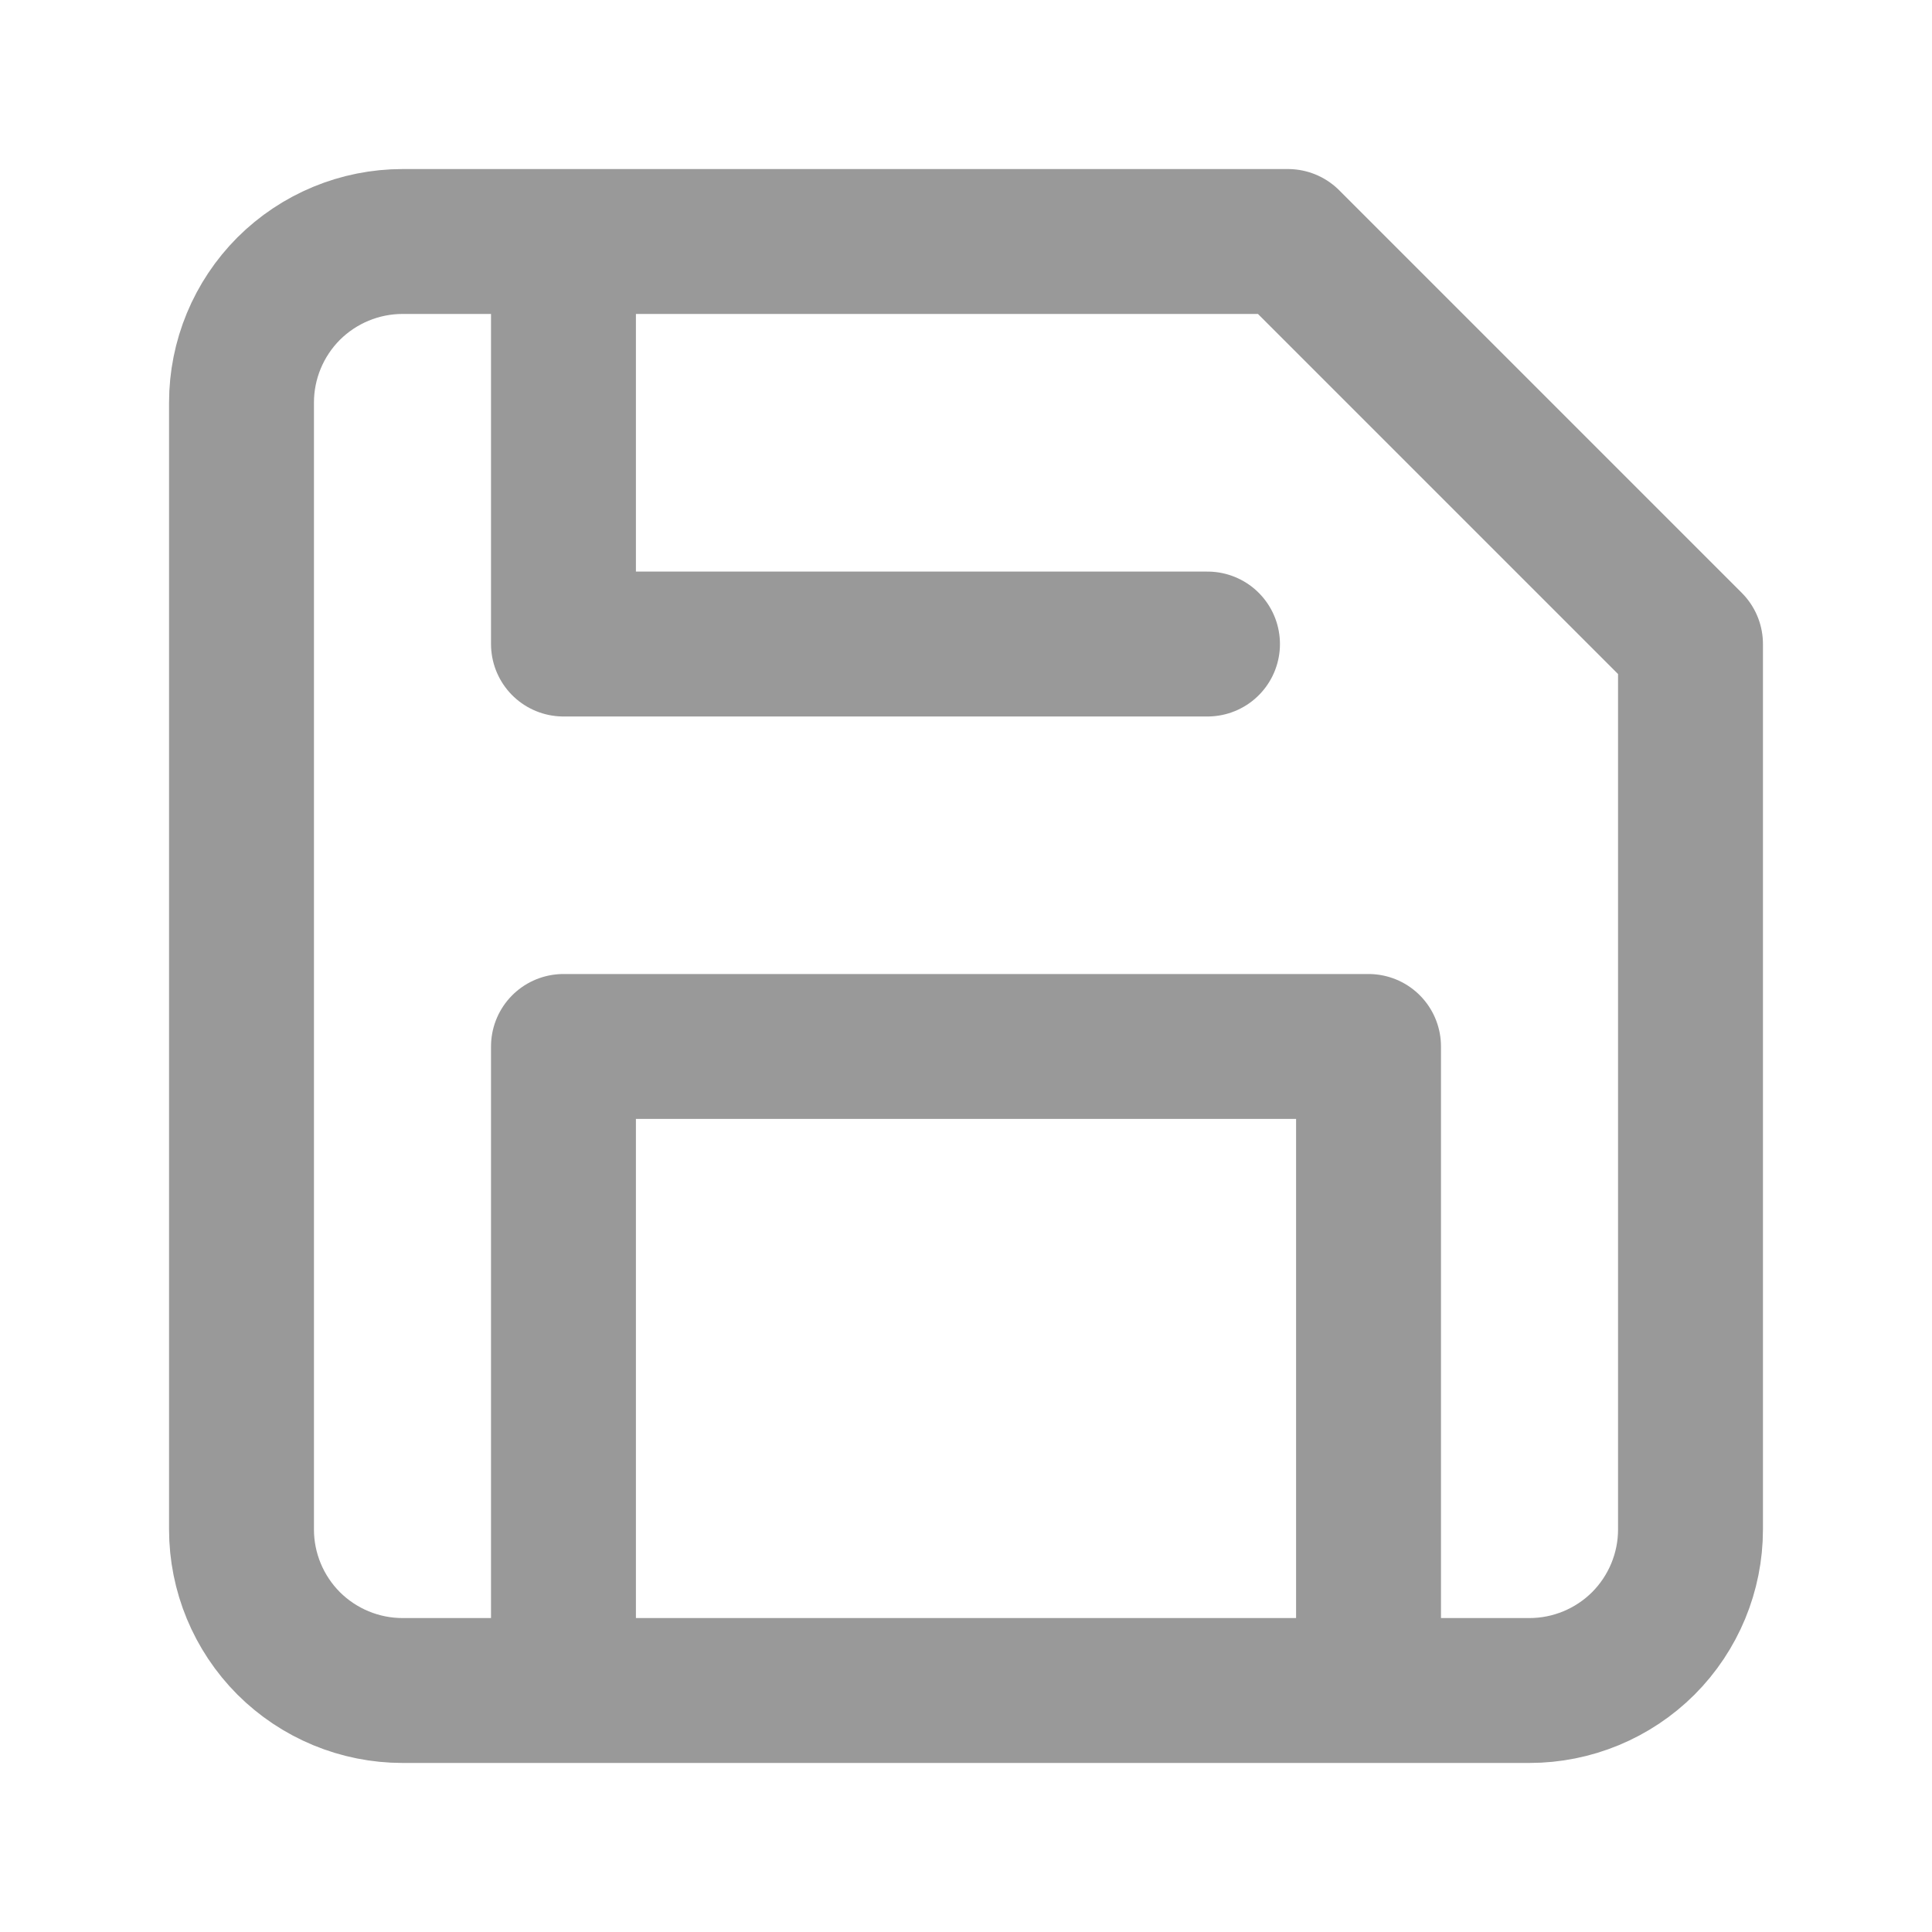
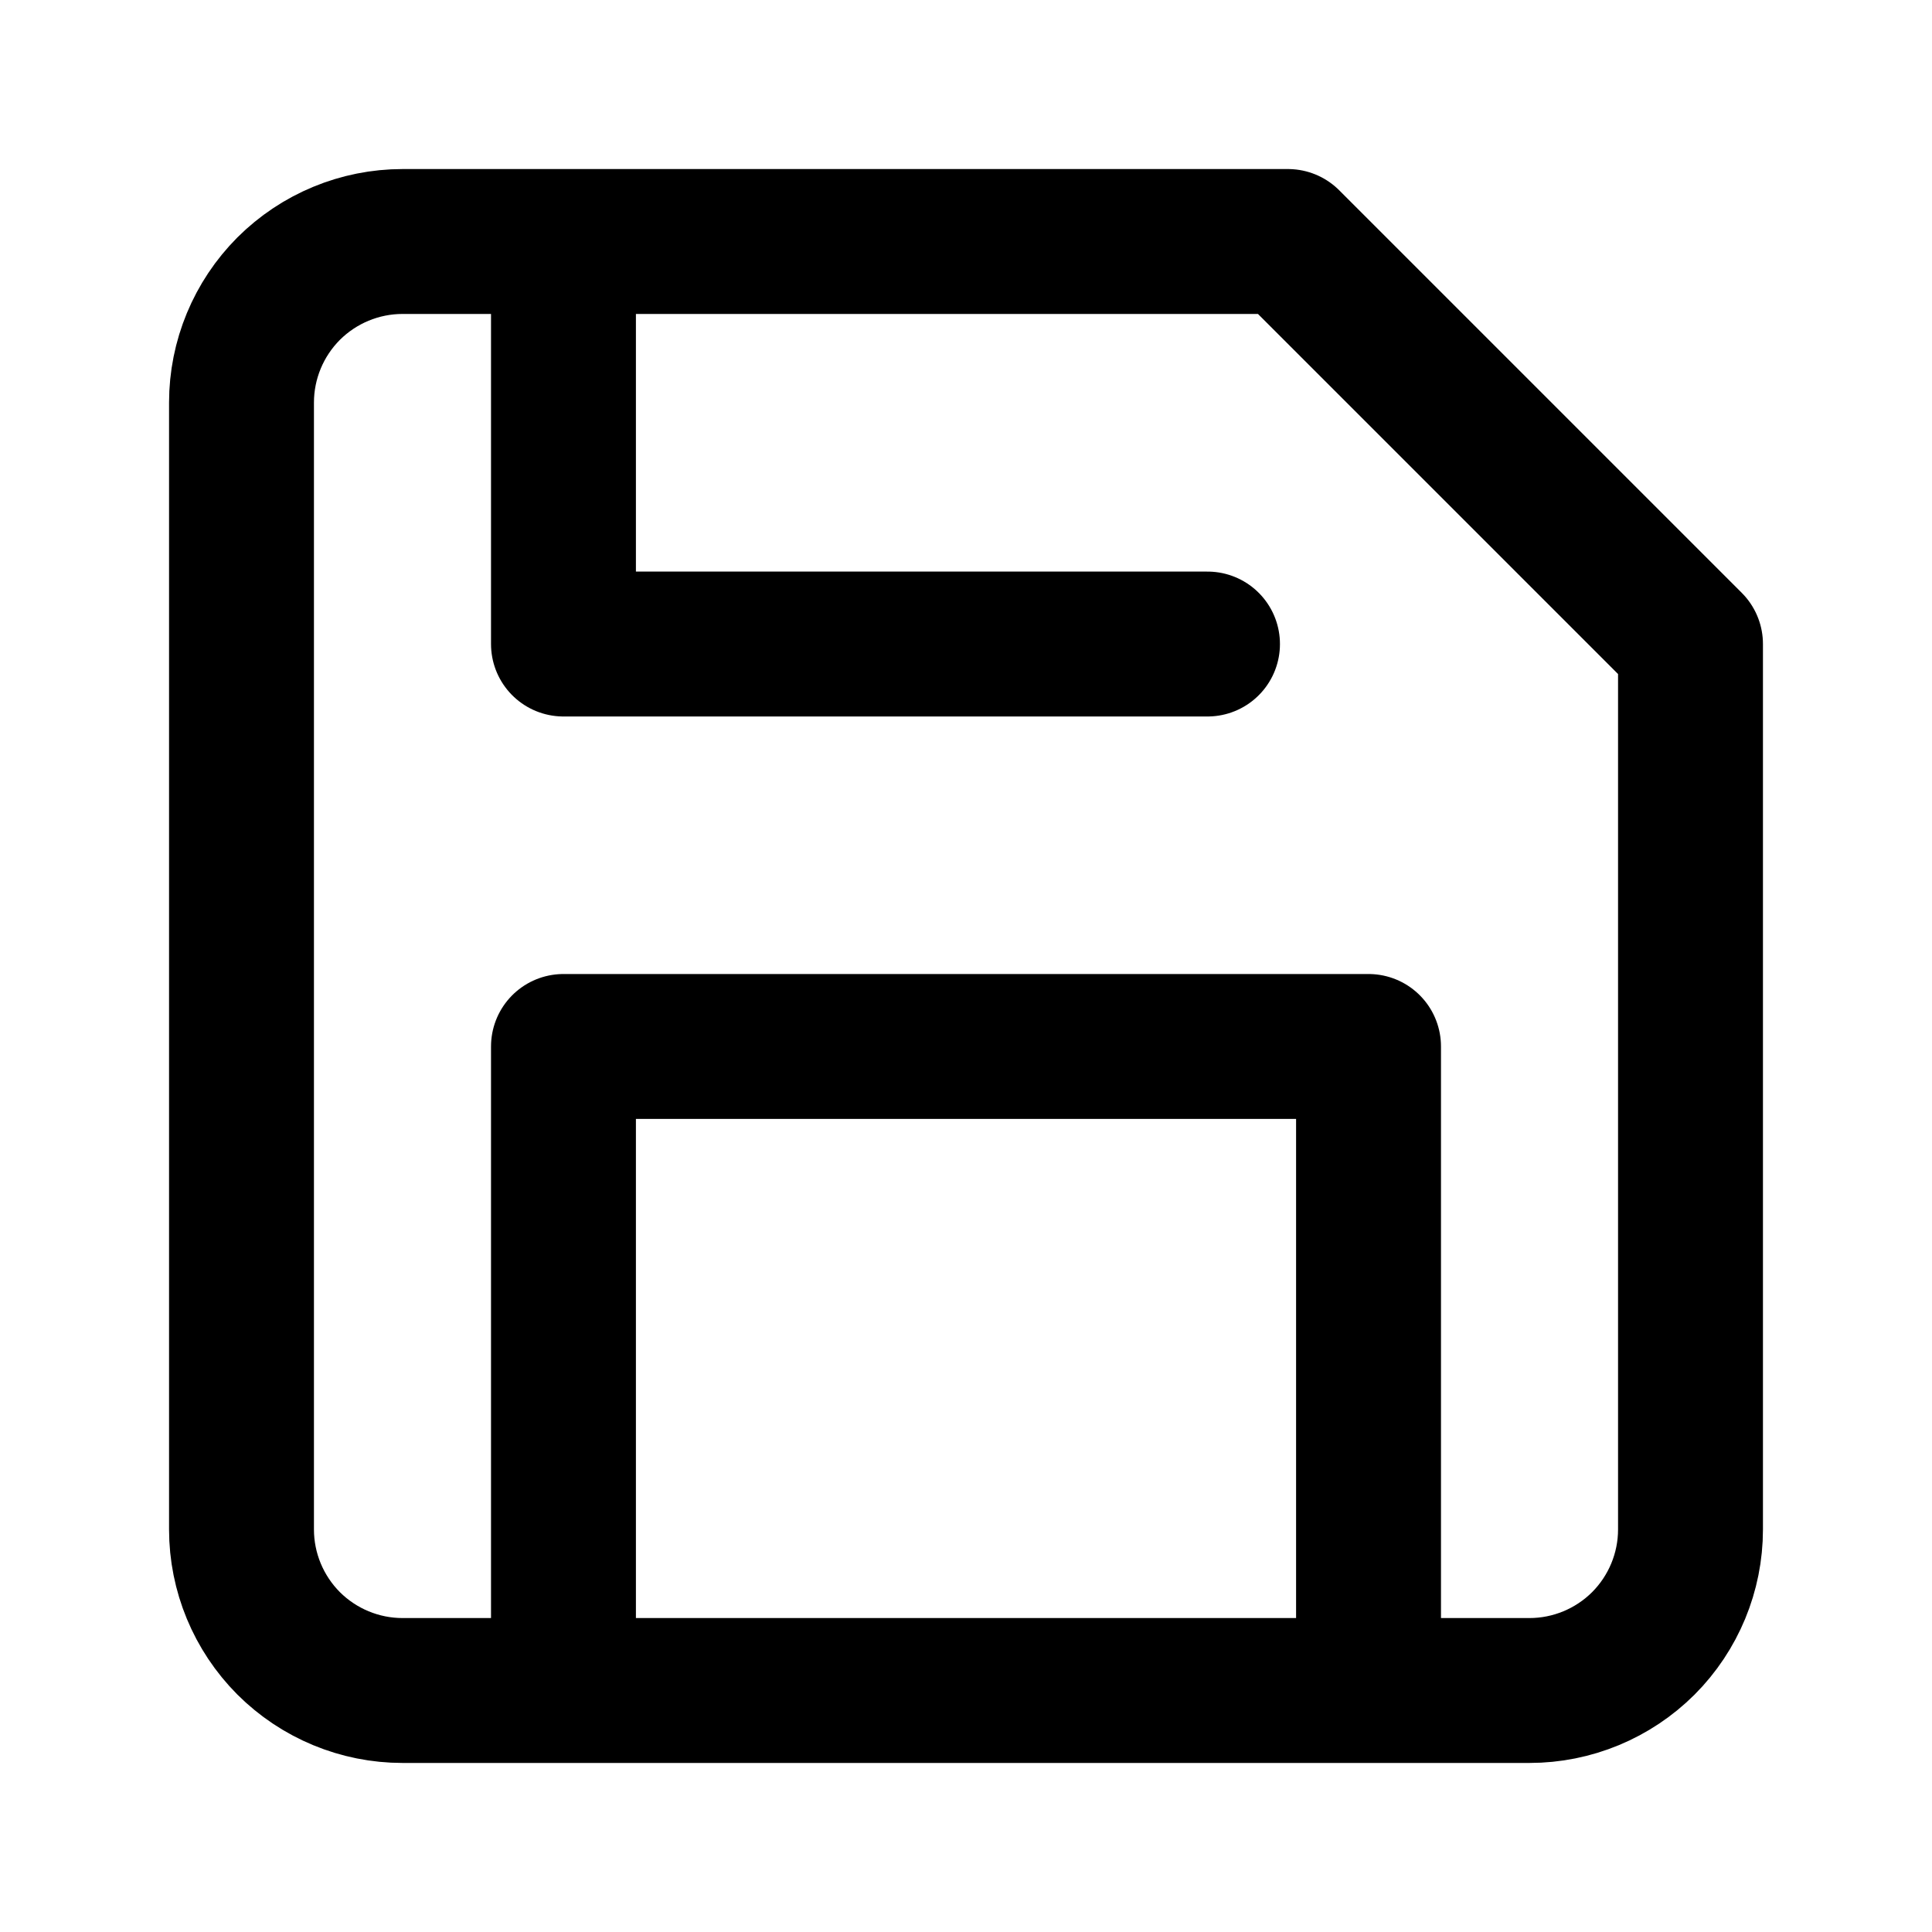
<svg xmlns="http://www.w3.org/2000/svg" width="20" height="20" viewBox="0 0 20 20" fill="none">
-   <path d="M14.167 17.5V10.833H5.833V17.5M5.833 2.5V6.667H12.5M15.833 17.5H4.167C3.725 17.5 3.301 17.324 2.988 17.012C2.676 16.699 2.5 16.275 2.5 15.833V4.167C2.5 3.725 2.676 3.301 2.988 2.988C3.301 2.676 3.725 2.5 4.167 2.5H13.333L17.5 6.667V15.833C17.5 16.275 17.324 16.699 17.012 17.012C16.699 17.324 16.275 17.5 15.833 17.5Z" stroke="#999999" stroke-width="1.5" stroke-linecap="round" stroke-linejoin="round" />
+   <path d="M14.167 17.5V10.833H5.833V17.5M5.833 2.5V6.667H12.5M15.833 17.5H4.167C3.725 17.5 3.301 17.324 2.988 17.012C2.676 16.699 2.5 16.275 2.5 15.833V4.167C2.5 3.725 2.676 3.301 2.988 2.988C3.301 2.676 3.725 2.5 4.167 2.5H13.333L17.5 6.667V15.833C17.5 16.275 17.324 16.699 17.012 17.012C16.699 17.324 16.275 17.5 15.833 17.5Z" stroke="currentColor" stroke-width="1.5" stroke-linecap="round" stroke-linejoin="round" />
</svg>
